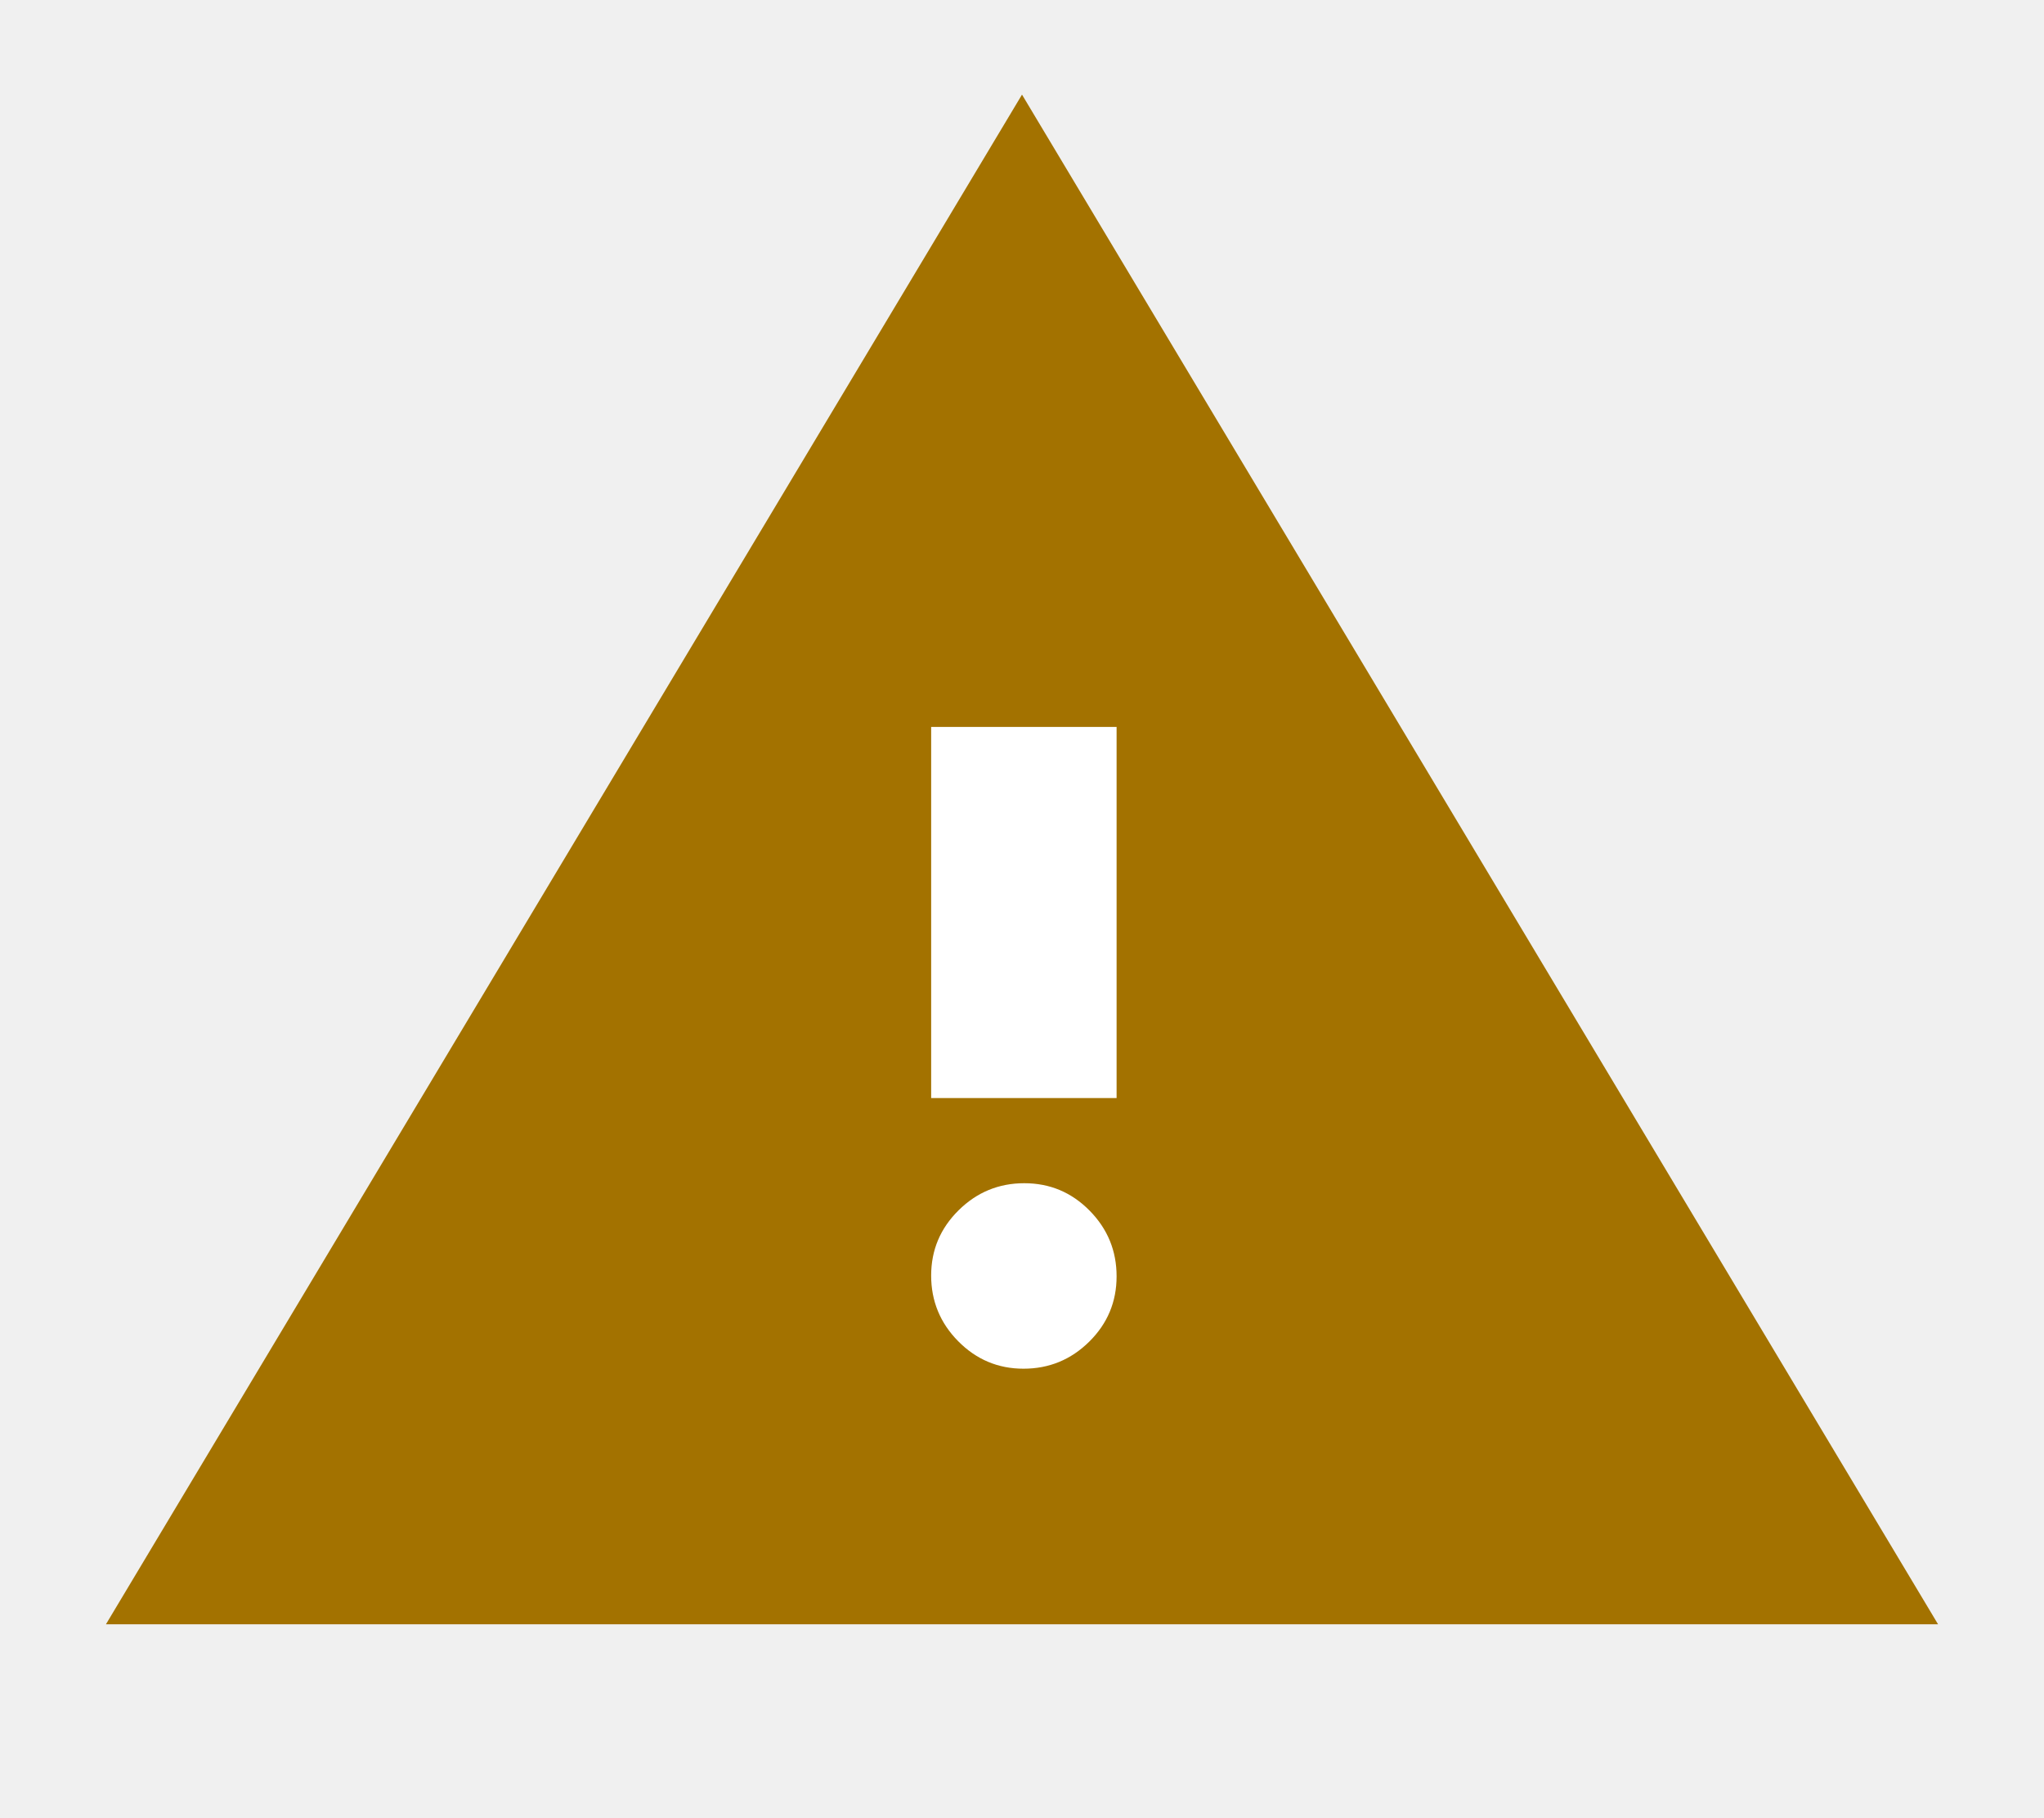
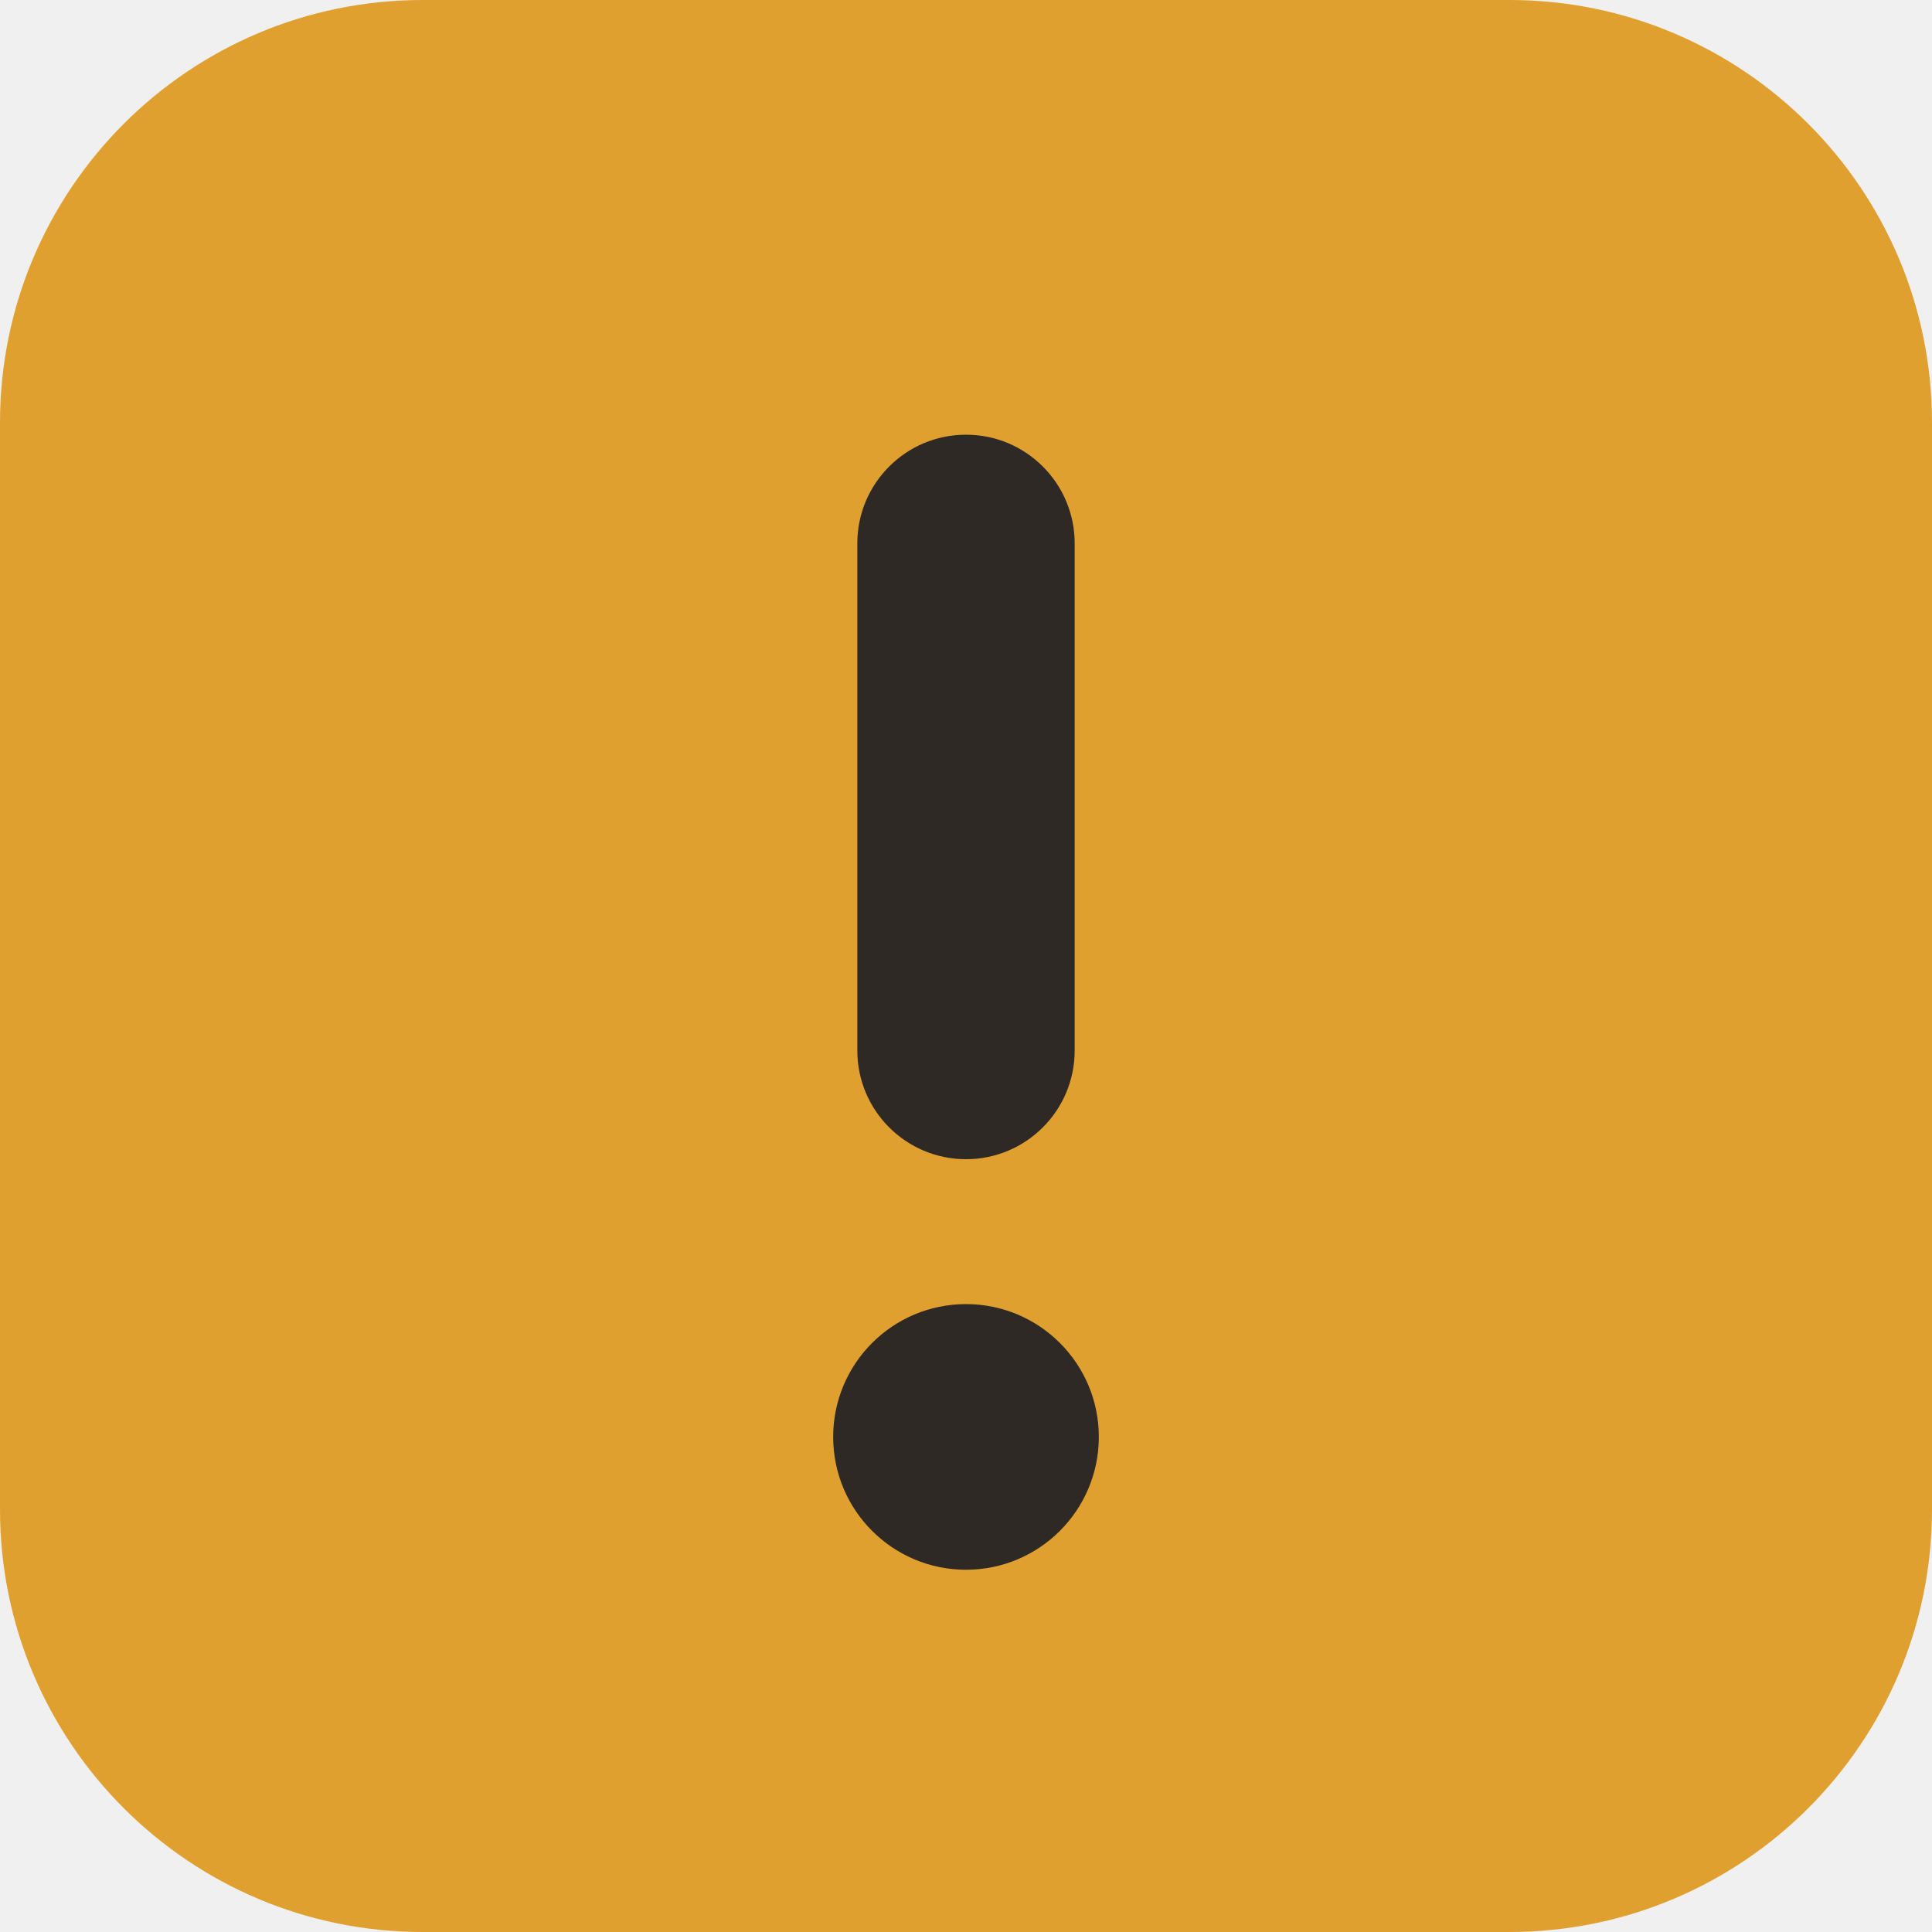
- <svg xmlns="http://www.w3.org/2000/svg" width="18" height="16" viewBox="0 0 18 16">
-   <g fill="none" transform="translate(1)">
-     <polygon fill="#A37200" fill-rule="evenodd" points="-.067 14.3 8 .833 16.067 14.3" />
-     <path fill="#FFF" d="M8.013,12.05 C8.238,12.05 8.431,11.971 8.592,11.812 C8.753,11.653 8.833,11.461 8.833,11.237 C8.833,11.012 8.754,10.819 8.595,10.658 C8.436,10.497 8.245,10.417 8.02,10.417 C7.796,10.417 7.603,10.496 7.442,10.655 C7.281,10.814 7.2,11.005 7.2,11.23 C7.2,11.454 7.279,11.647 7.438,11.808 C7.597,11.969 7.789,12.05 8.013,12.05 Z M7.2,9.667 L8.833,9.667 L8.833,6.4 L7.2,6.4 L7.2,9.667 Z" />
-   </g>
+ <svg xmlns="http://www.w3.org/2000/svg" width="16" height="16" viewBox="0 0 16 16">
+   <rect x="0" y="0" width="16" height="16" rx="3.5" ry="3.5" fill="#E0A030" />
+   <rect x="7.1" y="3.6" width="1.8" height="6" rx="0.9" fill="#2E2925" />
+   <circle cx="8" cy="11.9" r="1.1" fill="#2E2925" />
</svg>
